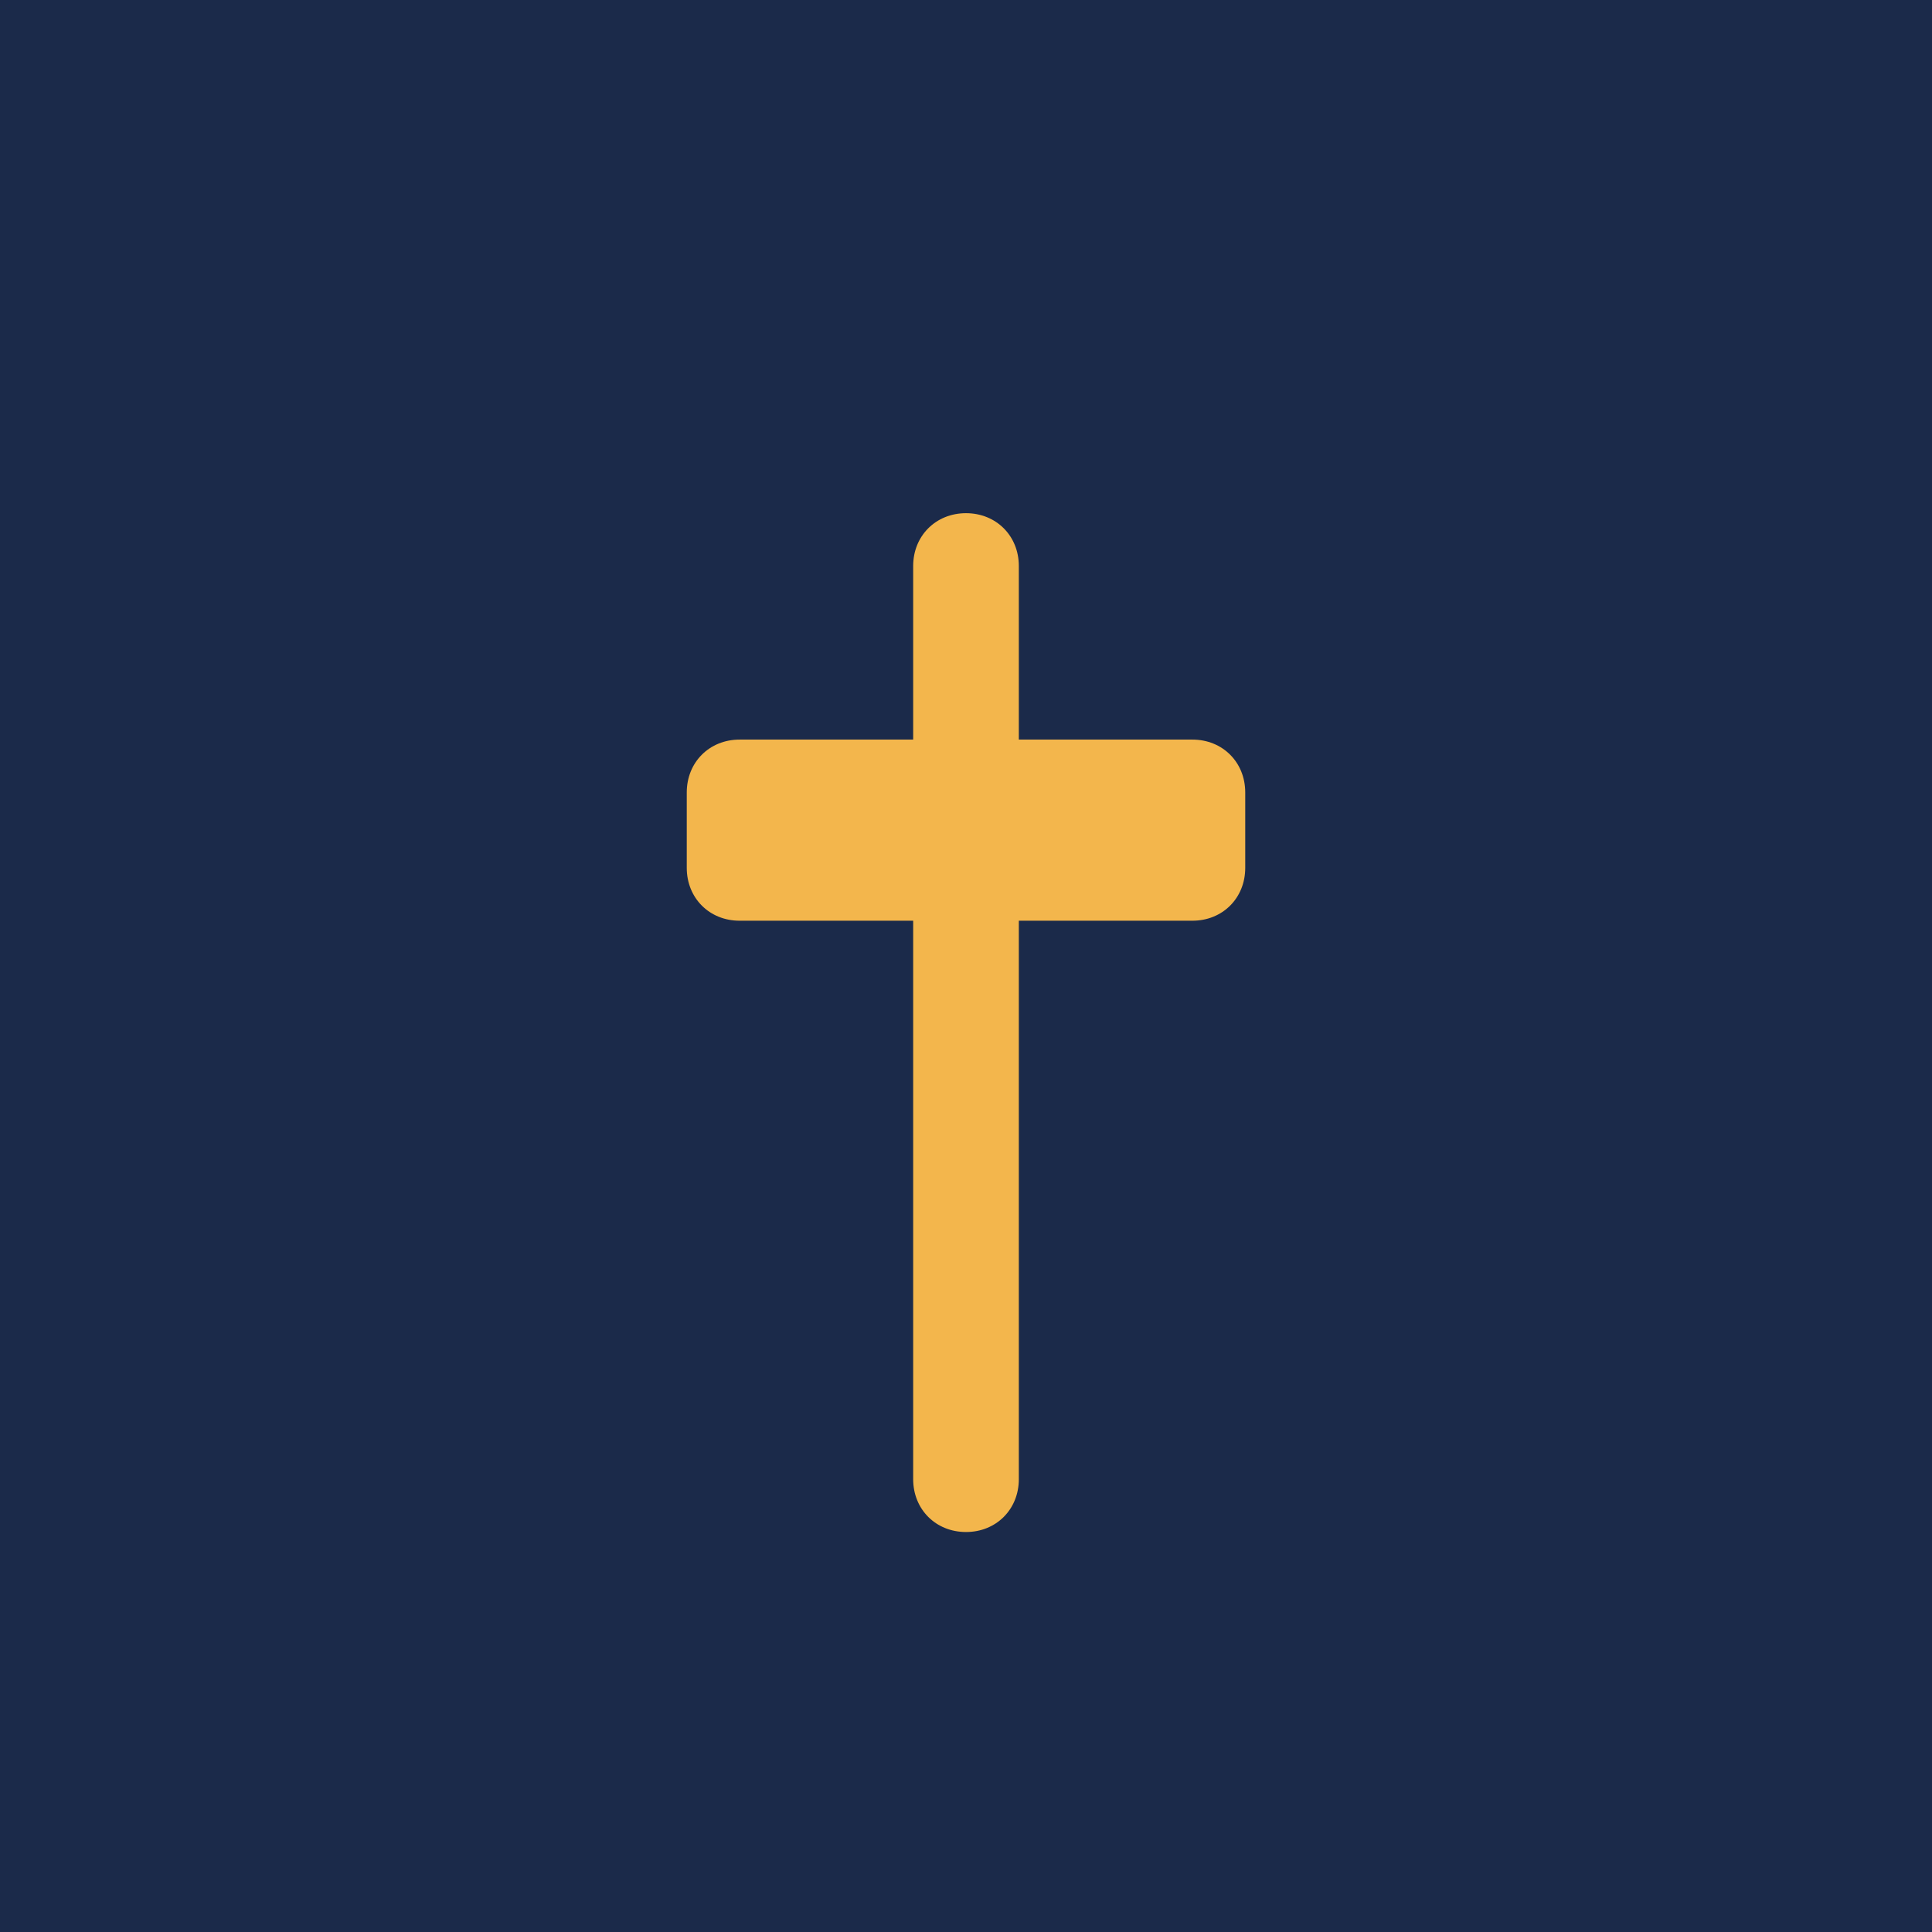
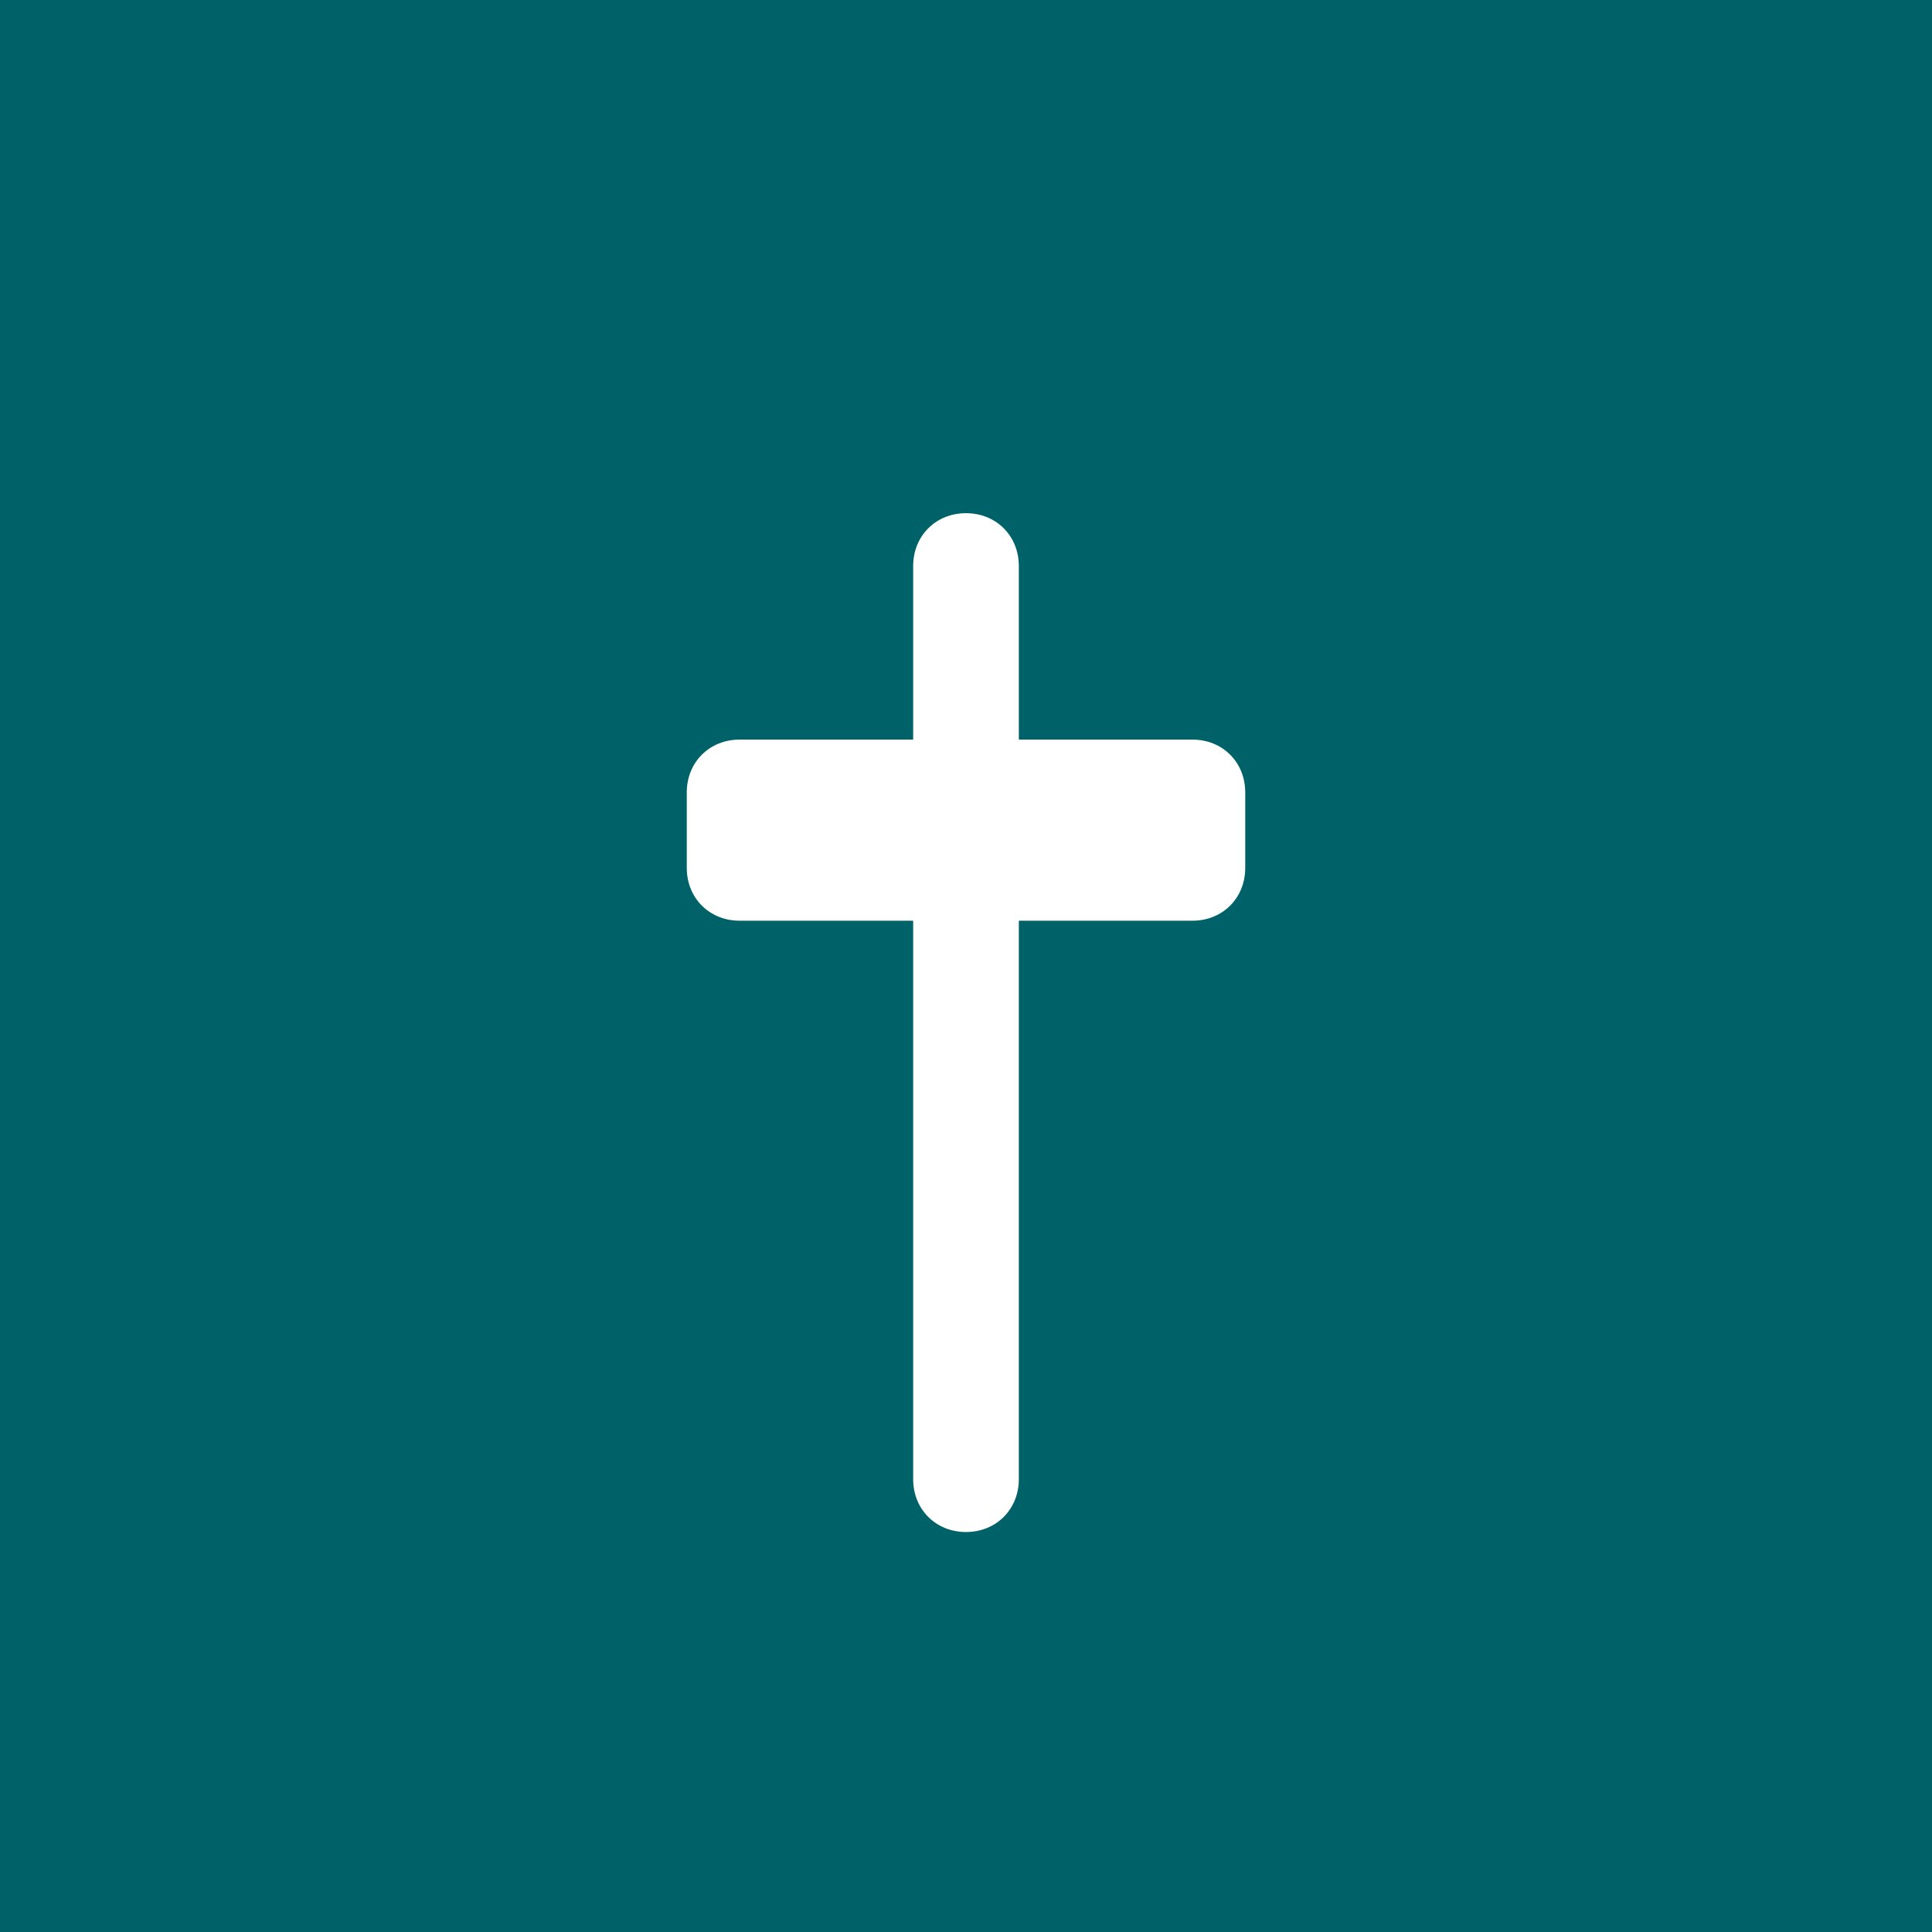
<svg xmlns="http://www.w3.org/2000/svg" viewBox="0 0 512 512" role="img" aria-label="FCG">
-   <rect width="512" height="512" fill="#1b2a4a" />
-   <path d="M256 136c-8 0-14 6-14 14v46h-46c-8 0-14 6-14 14v20c0 8 6 14 14 14h46v148c0 8 6 14 14 14s14-6 14-14V244h46c8 0 14-6 14-14v-20c0-8-6-14-14-14h-46v-46c0-8-6-14-14-14z" fill="#f3b64c" />
+   <rect width="512" height="512" fill="#006269" />
+   <path d="M256 136c-8 0-14 6-14 14v46h-46c-8 0-14 6-14 14v20c0 8 6 14 14 14h46v148c0 8 6 14 14 14s14-6 14-14V244h46c8 0 14-6 14-14v-20c0-8-6-14-14-14h-46v-46c0-8-6-14-14-14z" fill="#ffffff" />
</svg>
